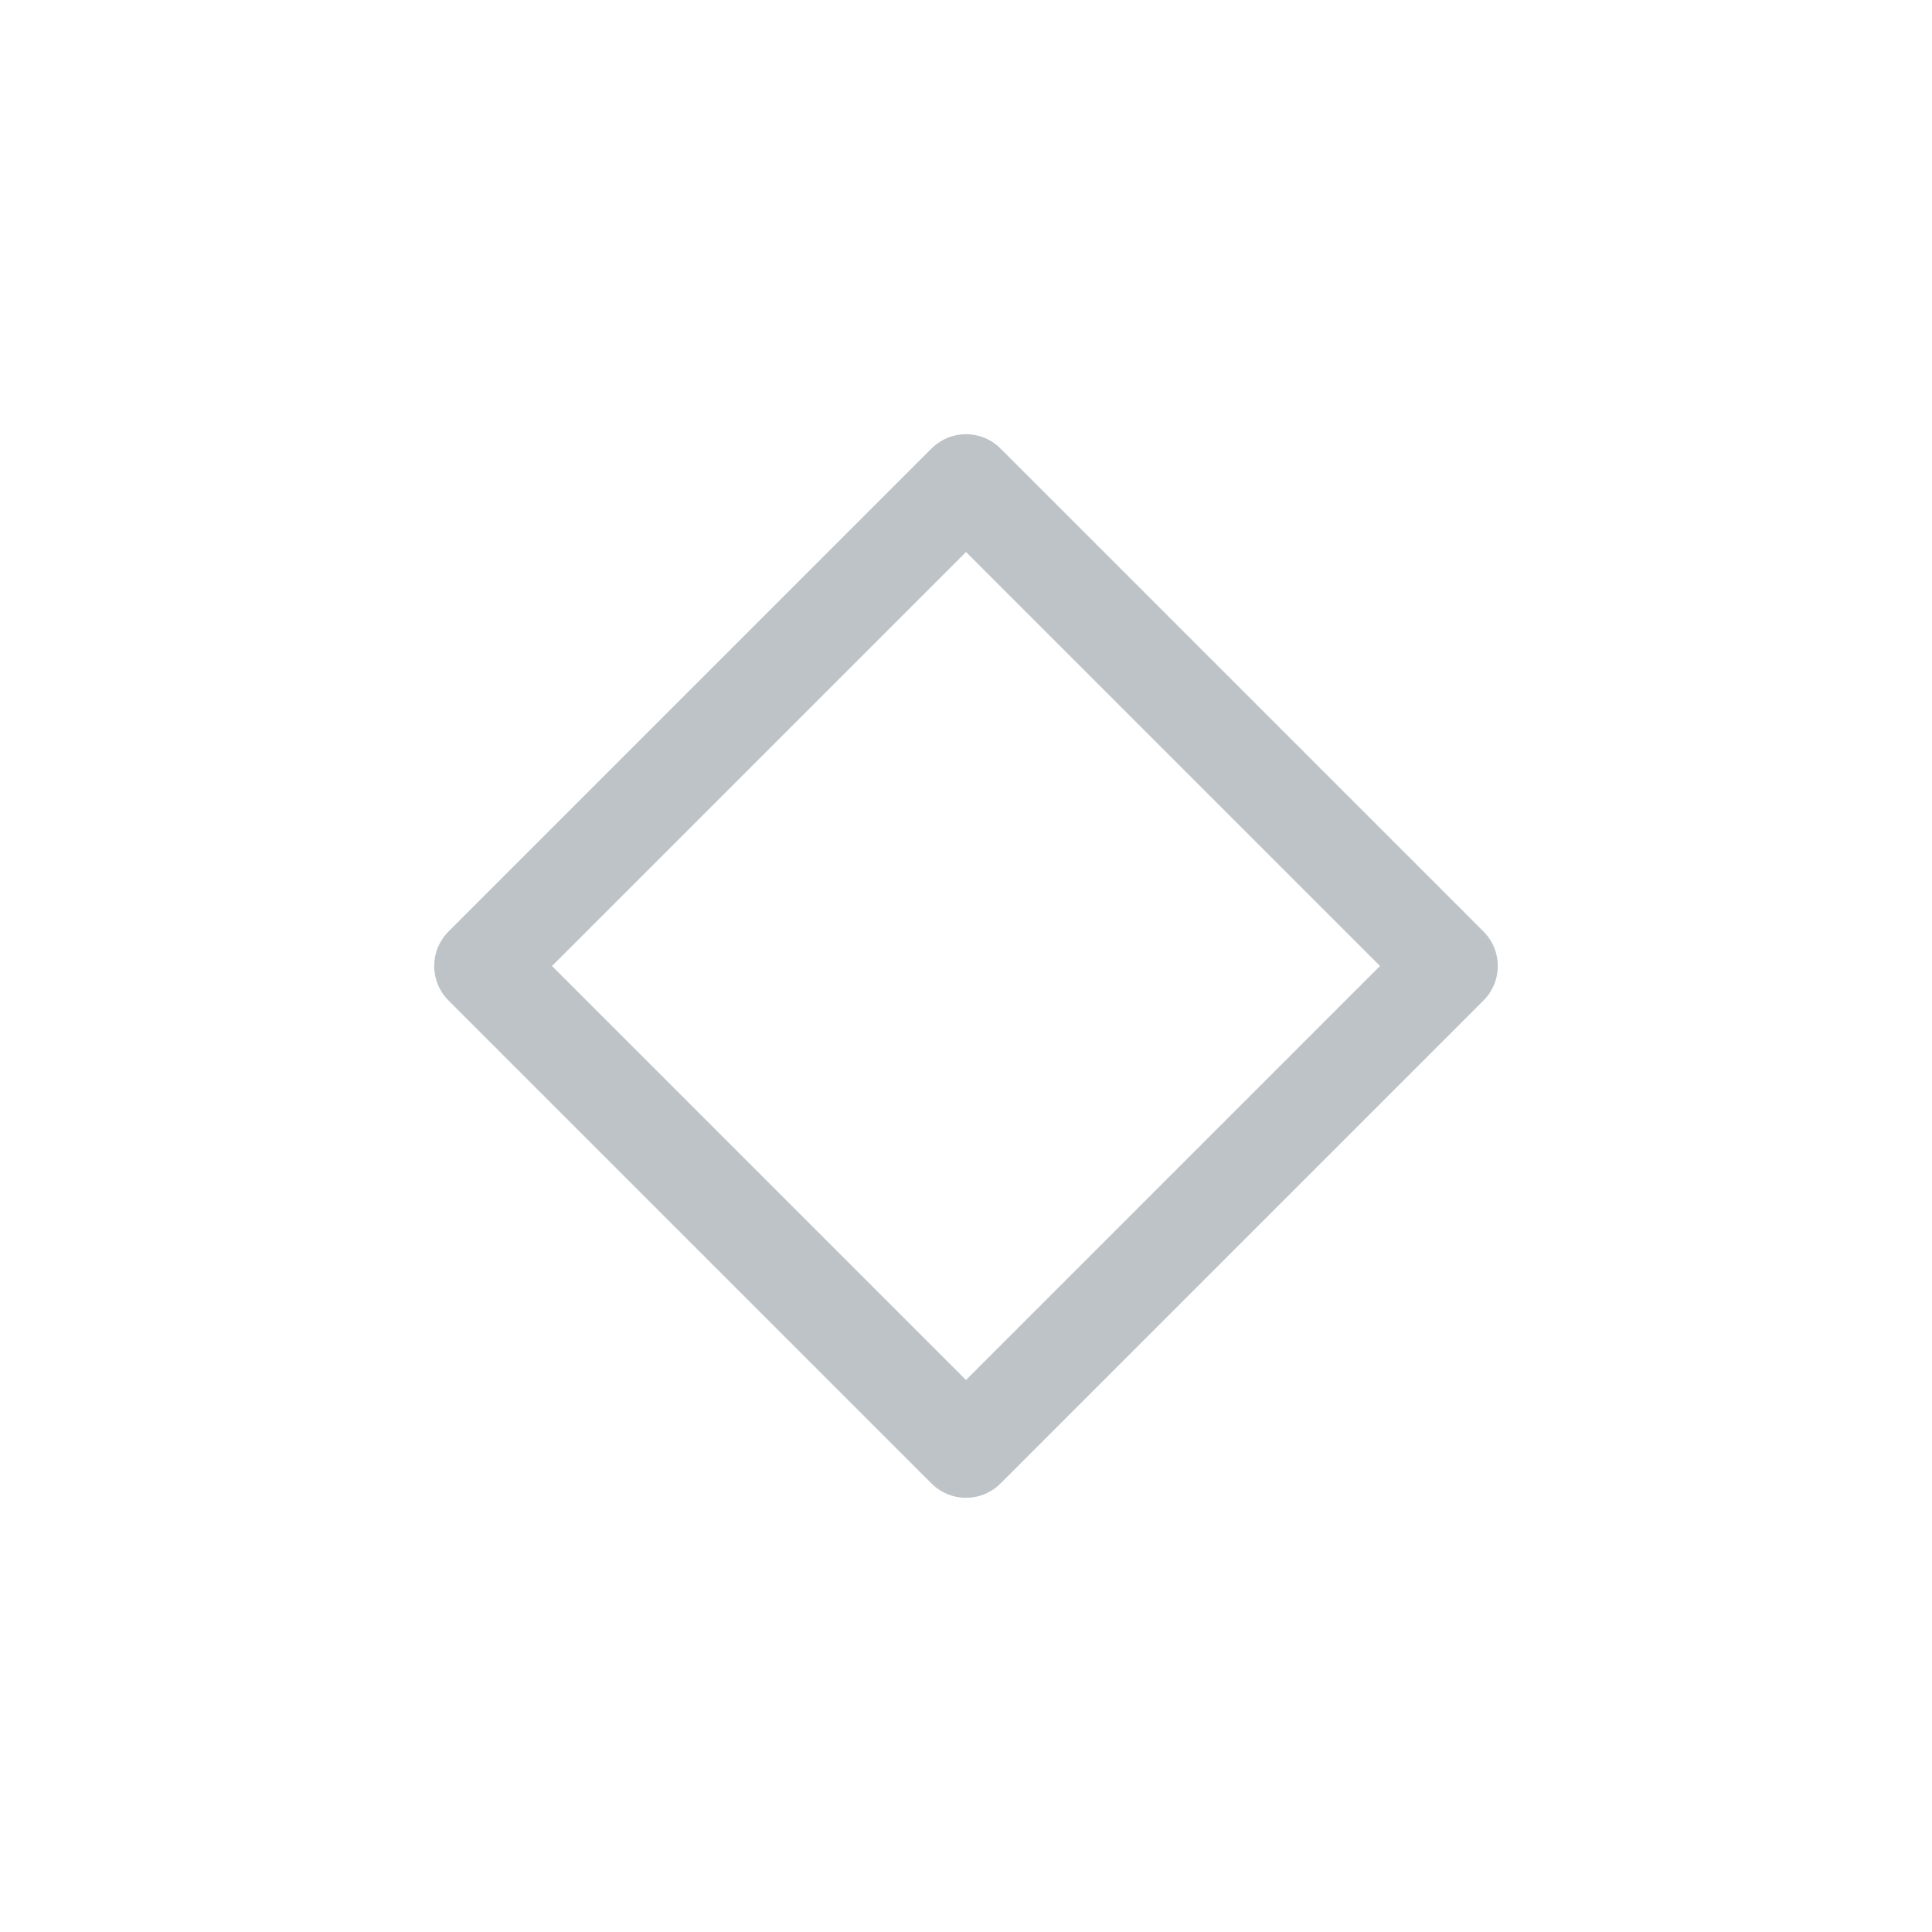
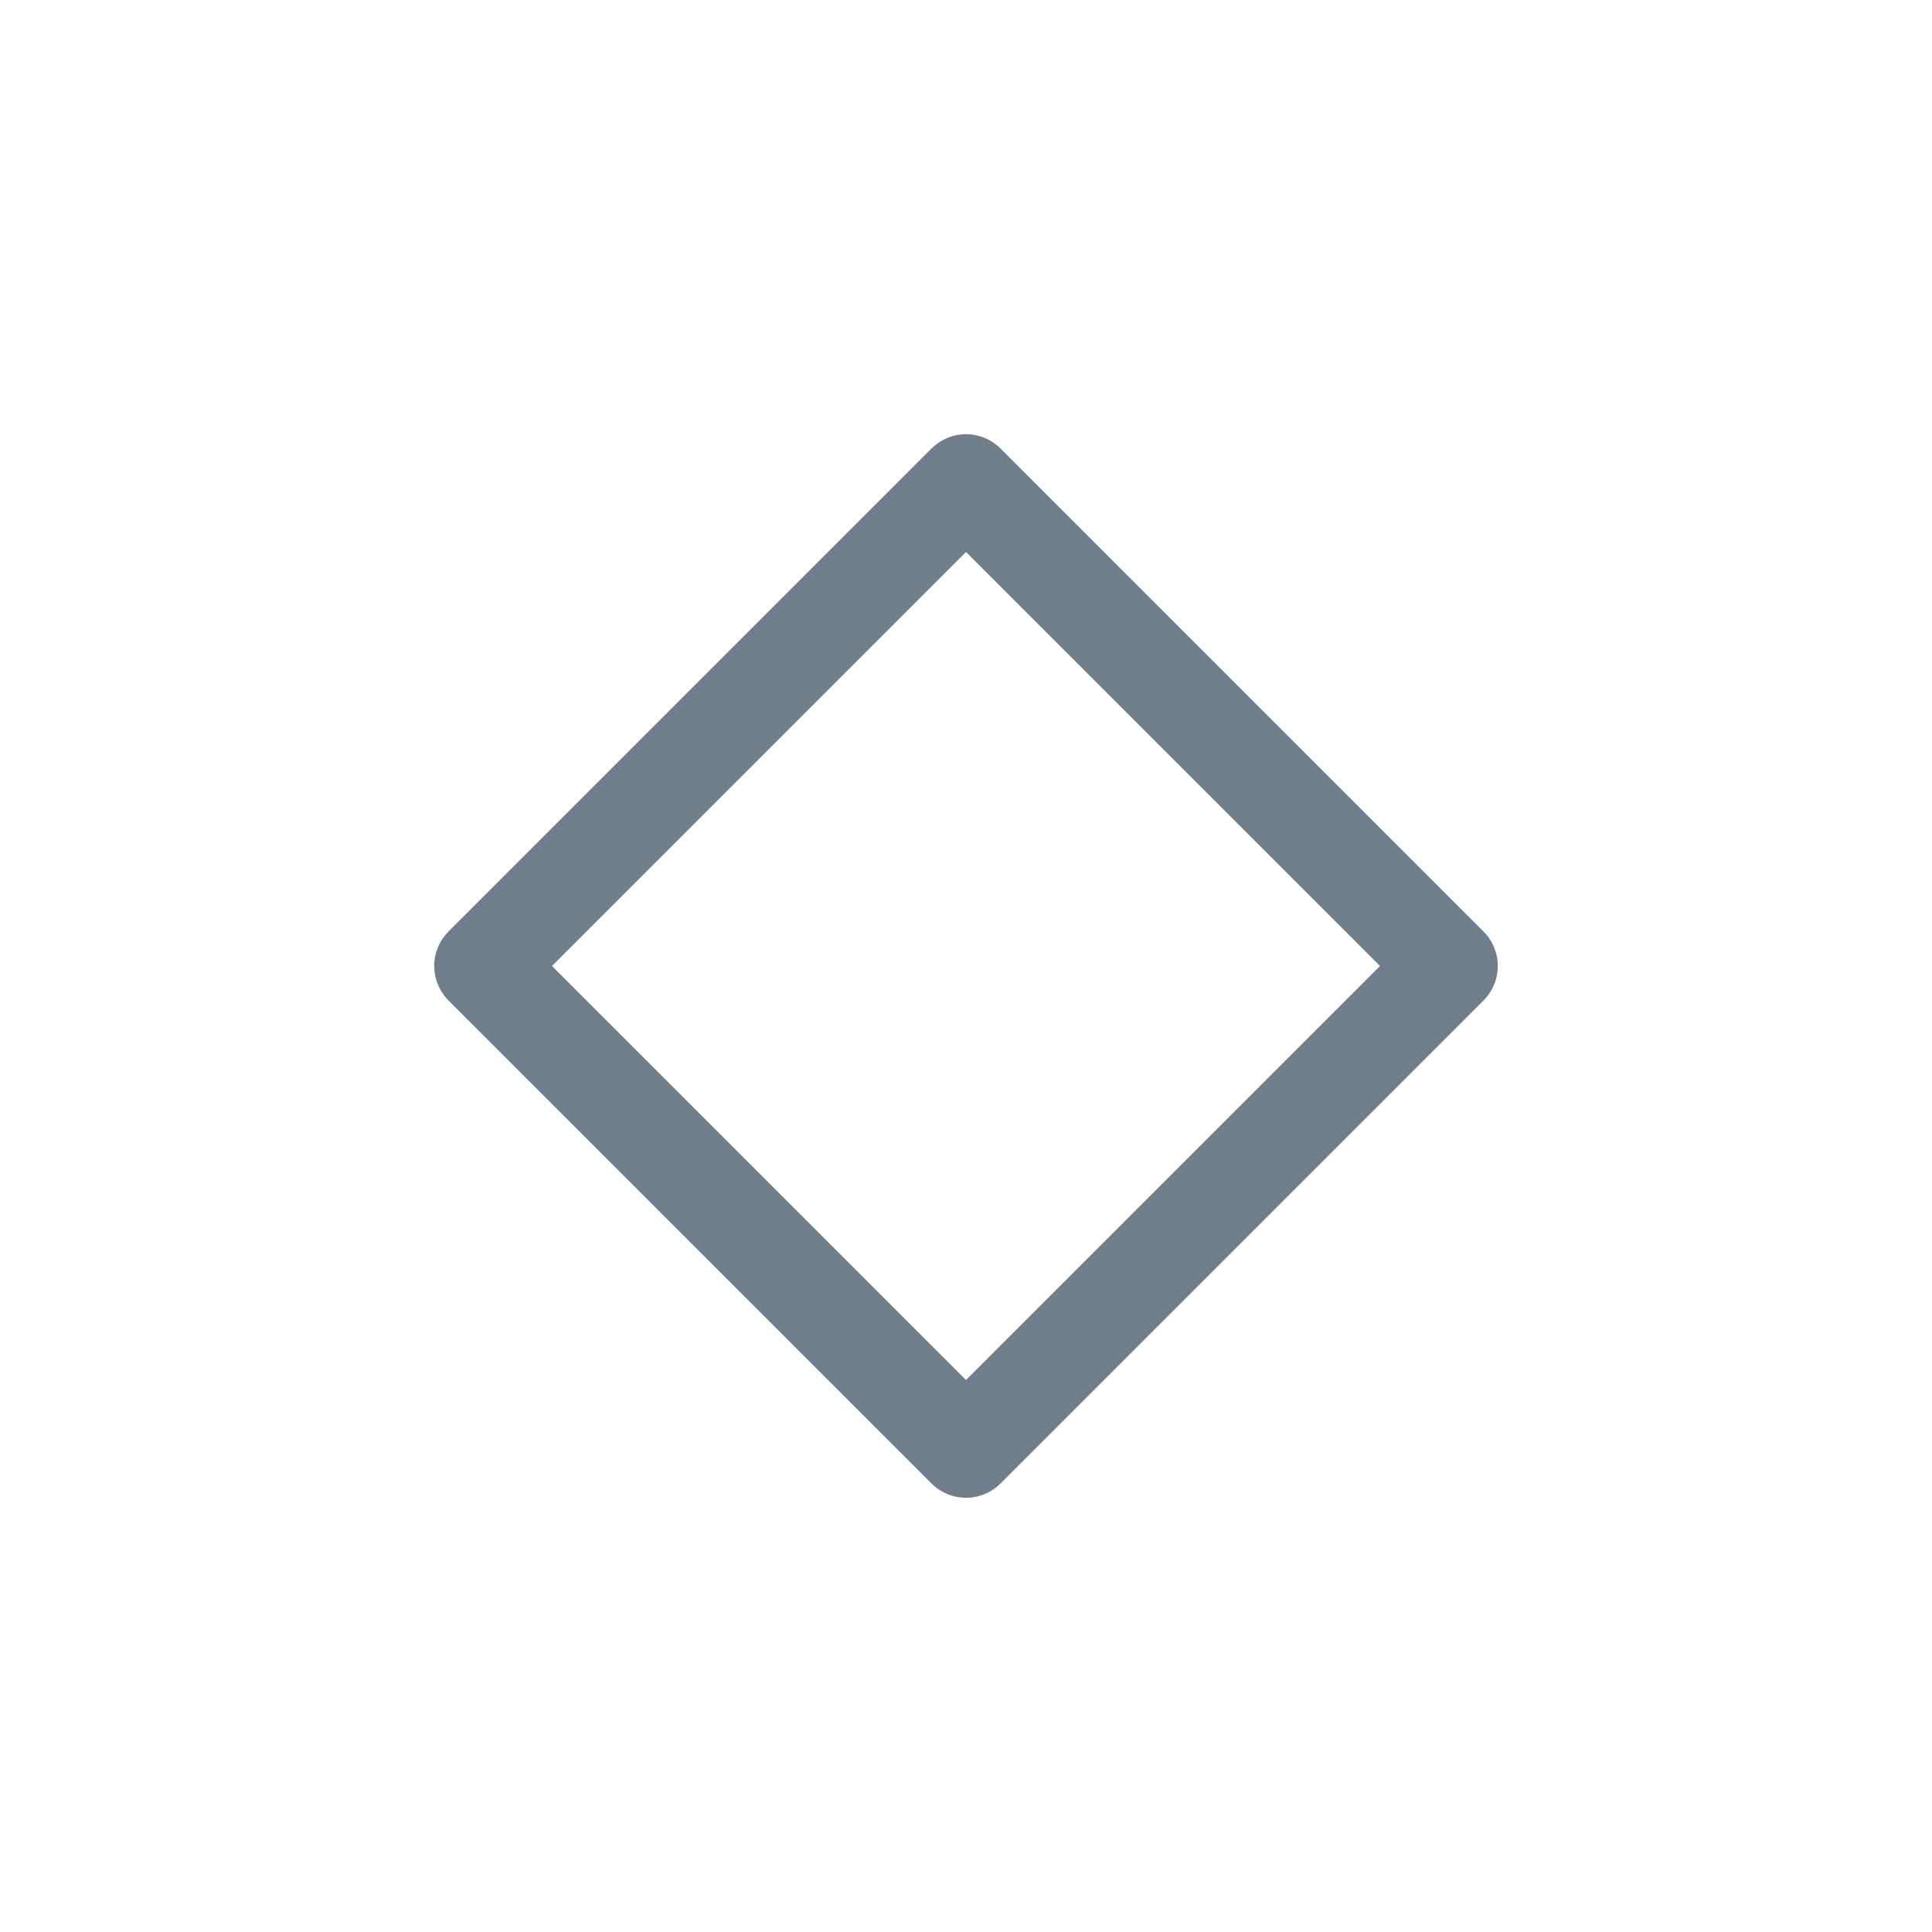
<svg xmlns="http://www.w3.org/2000/svg" viewBox="0 0 50 50" version="1.2" baseProfile="tiny">
  <defs>
</defs>
  <g fill="none" stroke="black" stroke-width="1" fill-rule="evenodd" stroke-linecap="square" stroke-linejoin="bevel">
-     <g fill="none" stroke="#bdc3c7" stroke-opacity="1" stroke-width="1.01" stroke-linecap="round" stroke-linejoin="round" transform="matrix(2.5,0,0,2.5,2.5,2.5)" font-family="Noto Sans" font-size="10" font-weight="400" font-style="normal">
+     <g fill="none" stroke="#707d8a" stroke-opacity="1" stroke-width="1.01" stroke-linecap="round" stroke-linejoin="round" transform="matrix(2.5,0,0,2.5,2.5,2.5)" font-family="Noto Sans" font-size="10" font-weight="400" font-style="normal">
      <path vector-effect="none" fill-rule="evenodd" d="M4,9 L9,4 L14,9 L9,14 L4,9" />
    </g>
    <g fill="none" stroke="#000000" stroke-opacity="1" stroke-width="1" stroke-linecap="square" stroke-linejoin="bevel" transform="matrix(1,0,0,1,0,0)" font-family="Noto Sans" font-size="10" font-weight="400" font-style="normal">
</g>
  </g>
</svg>
